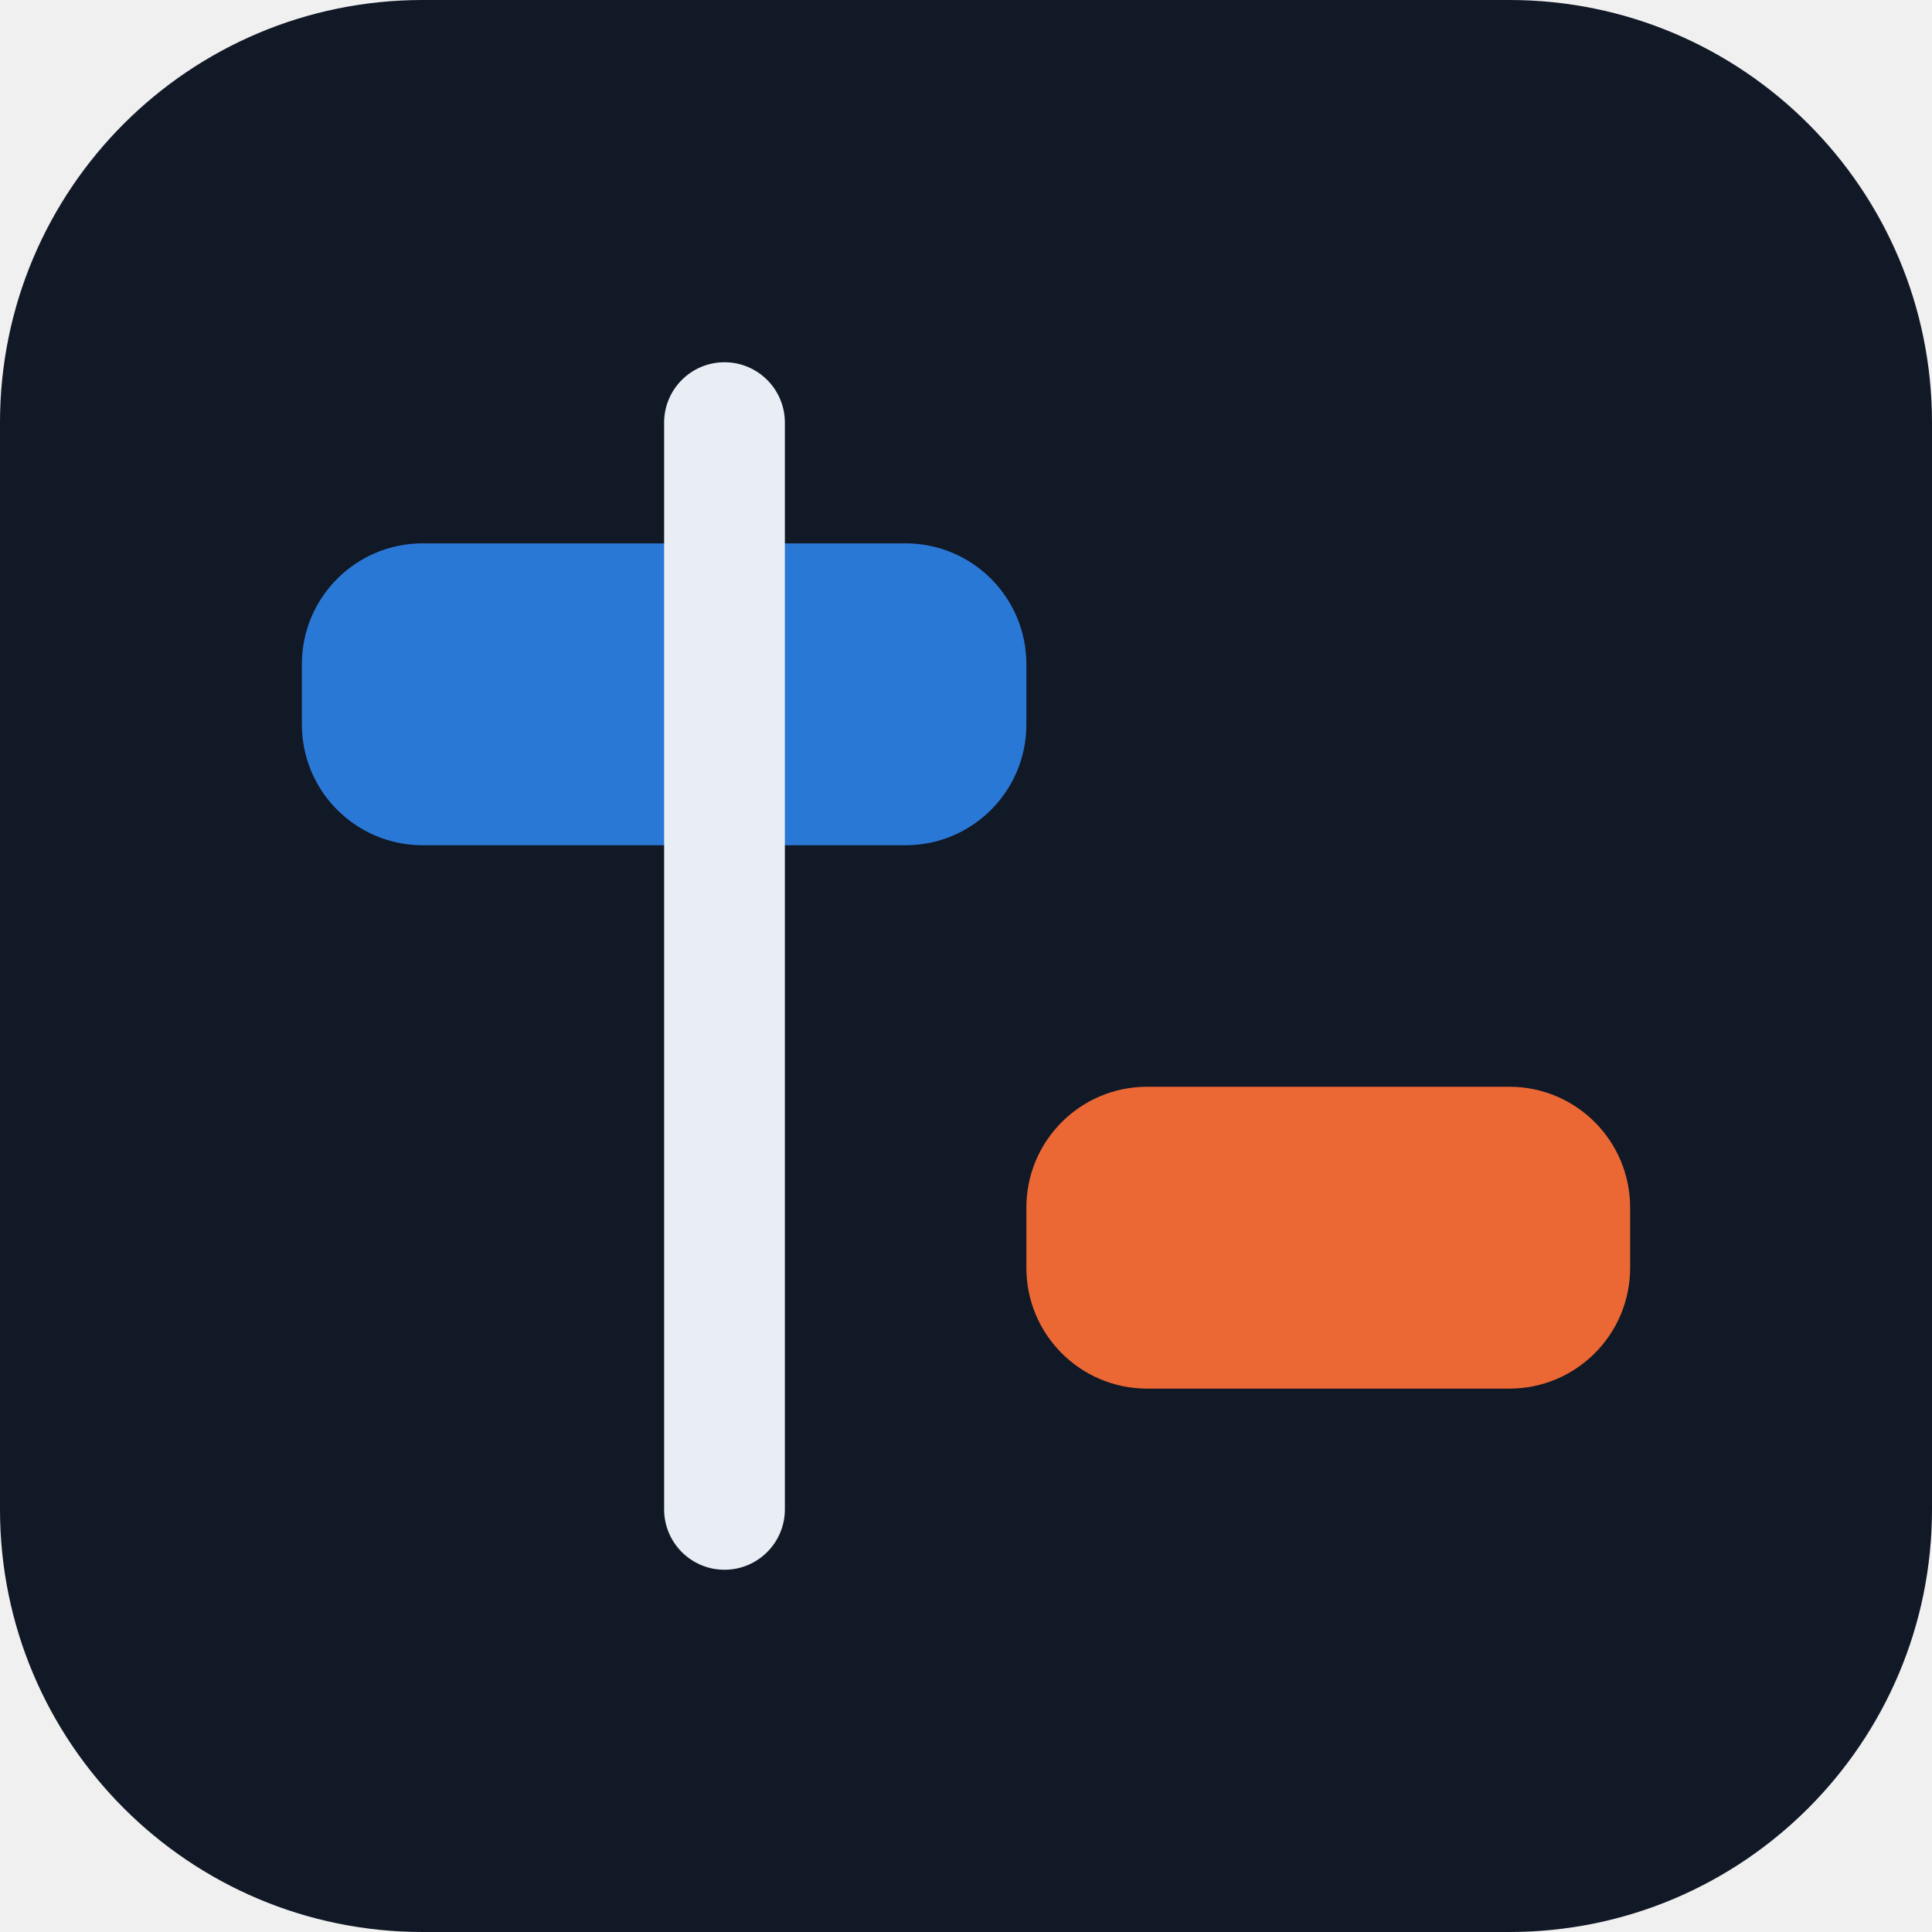
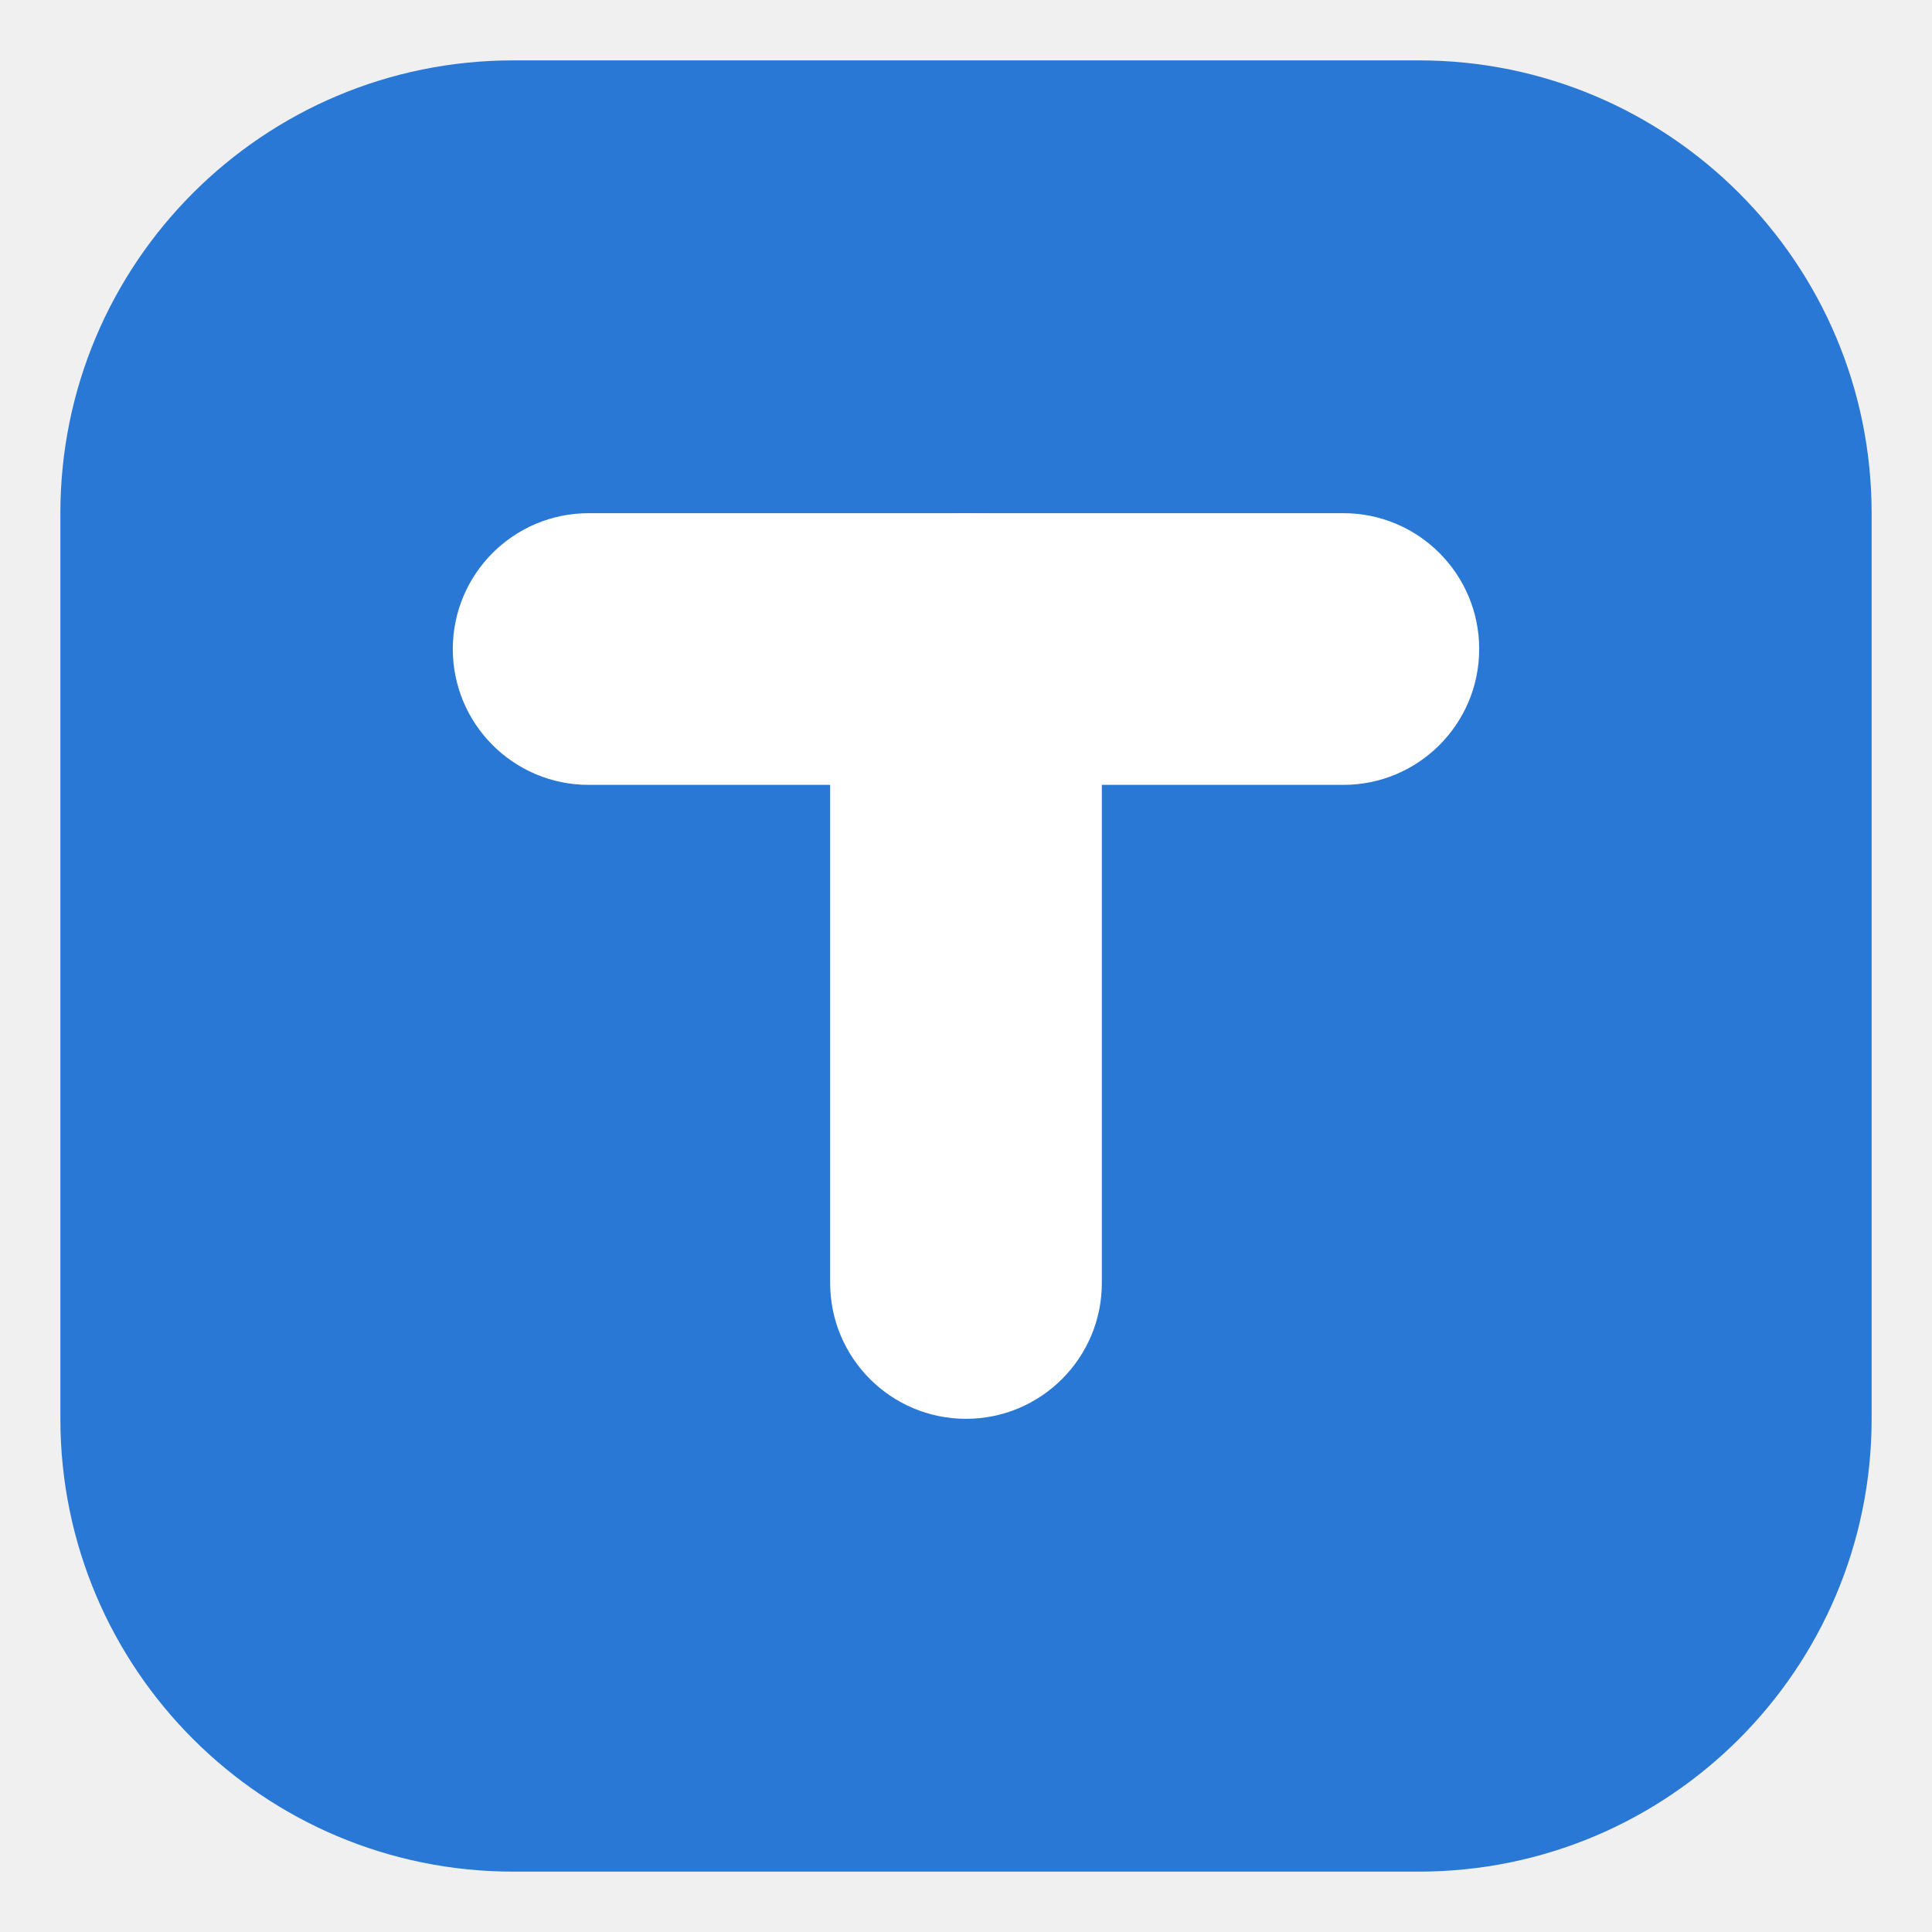
- <svg xmlns="http://www.w3.org/2000/svg" viewBox="0 0 32 32">
-   <rect width="32" height="32" rx="7" fill="#111826" />
-   <rect x="5" y="9" width="12" height="5" rx="2" fill="#2a78d6" />
-   <rect x="17" y="18" width="10" height="5" rx="2" fill="#eb6834" />
-   <rect x="11" y="6" width="2" height="20" rx="1" fill="#E9EEF4" />
+ <svg xmlns="http://www.w3.org/2000/svg" viewBox="0 0 64 64">
+   <rect x="2" y="2" width="60" height="60" rx="15" fill="#2a78d6" />
+   <rect x="15" y="17" width="34" height="9" rx="4.5" fill="#ffffff" />
+   <rect x="27.5" y="17" width="9" height="30" rx="4.5" fill="#ffffff" />
</svg>
